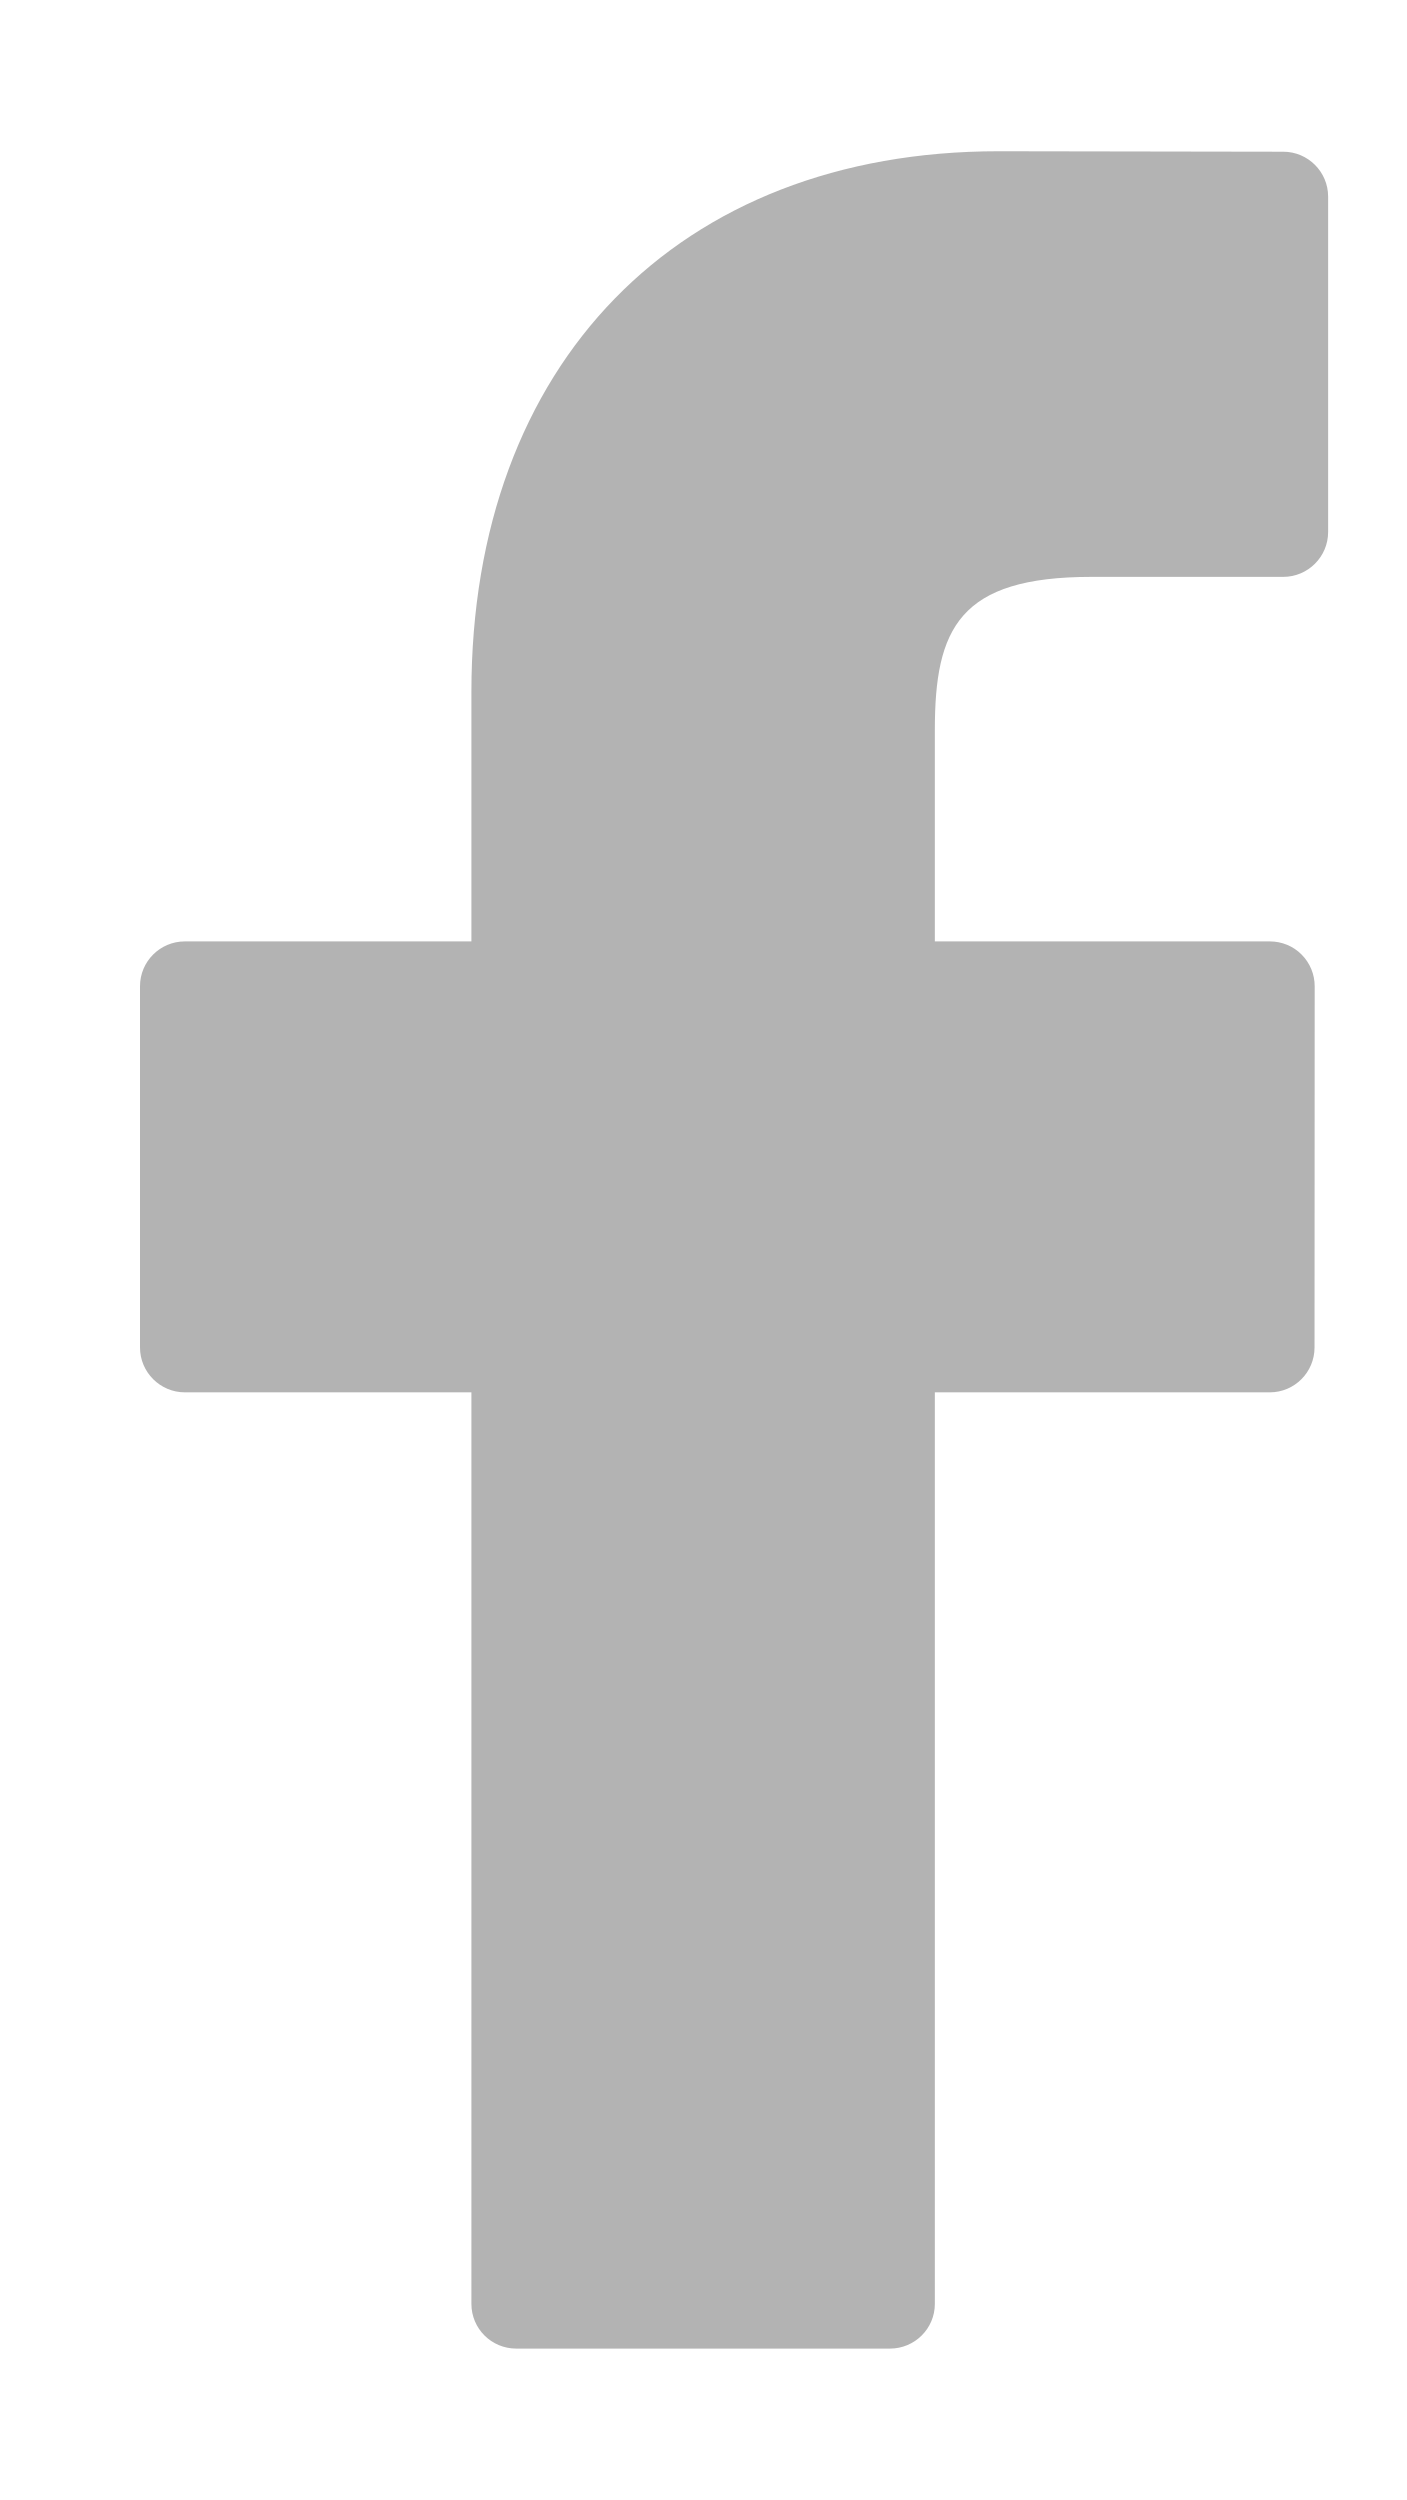
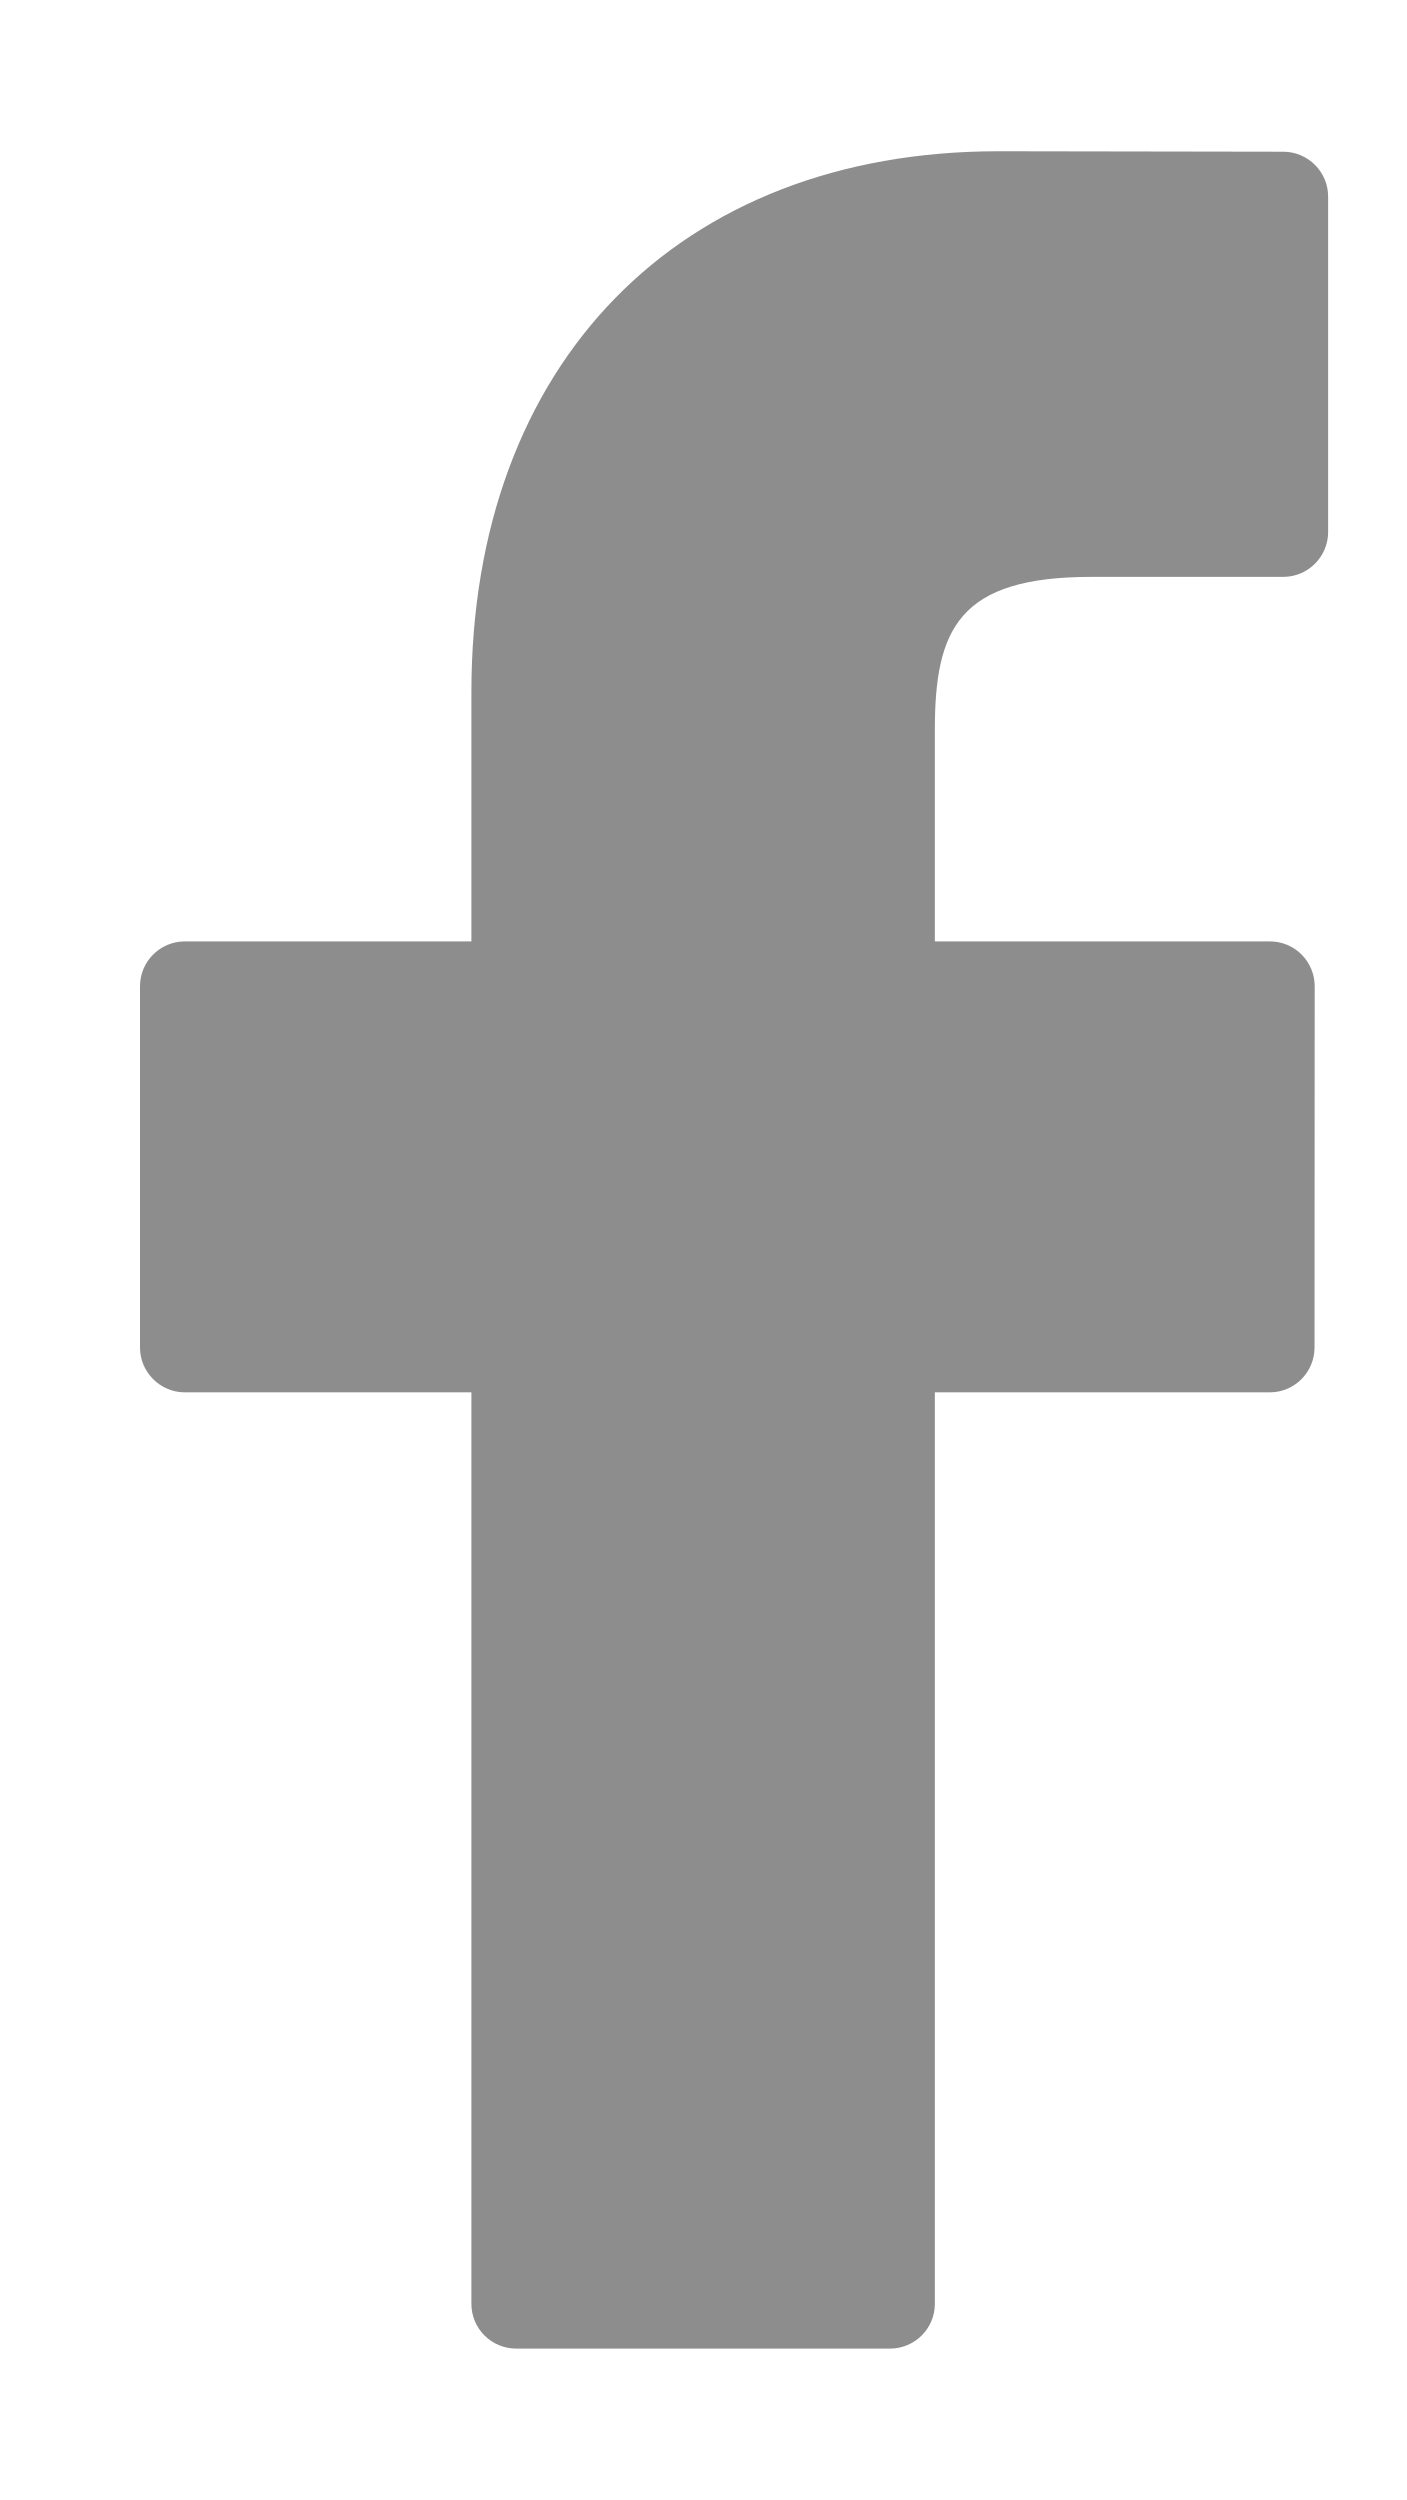
<svg xmlns="http://www.w3.org/2000/svg" width="9" height="16" fill="none" viewBox="0 0 9 16">
-   <path fill="#000" d="M8.213 0.971L6.39 0.968C4.341 0.968 3.017 2.327 3.017 4.429V6.025H1.183C1.025 6.025 0.896 6.153 0.896 6.312V8.624C0.896 8.782 1.025 8.911 1.183 8.911H3.017V14.745C3.017 14.903 3.145 15.031 3.304 15.031H5.696C5.854 15.031 5.983 14.903 5.983 14.745V8.911H8.127C8.285 8.911 8.413 8.782 8.413 8.624L8.414 6.312C8.414 6.236 8.384 6.163 8.33 6.109C8.277 6.055 8.203 6.025 8.127 6.025H5.983V4.672C5.983 4.022 6.138 3.692 6.985 3.692L8.213 3.692C8.371 3.692 8.5 3.563 8.5 3.405V1.258C8.5 1.1 8.371 0.971 8.213 0.971Z" opacity=".3" />
+   <path fill="#8D8D8D" d="M8.213 0.971L6.39 0.968C4.341 0.968 3.017 2.327 3.017 4.429V6.025H1.183C1.025 6.025 0.896 6.153 0.896 6.312V8.624C0.896 8.782 1.025 8.911 1.183 8.911H3.017V14.745C3.017 14.903 3.145 15.031 3.304 15.031H5.696C5.854 15.031 5.983 14.903 5.983 14.745V8.911H8.127C8.285 8.911 8.413 8.782 8.413 8.624L8.414 6.312C8.414 6.236 8.384 6.163 8.33 6.109C8.277 6.055 8.203 6.025 8.127 6.025H5.983V4.672C5.983 4.022 6.138 3.692 6.985 3.692L8.213 3.692C8.371 3.692 8.5 3.563 8.5 3.405V1.258C8.5 1.1 8.371 0.971 8.213 0.971Z" />
</svg>
